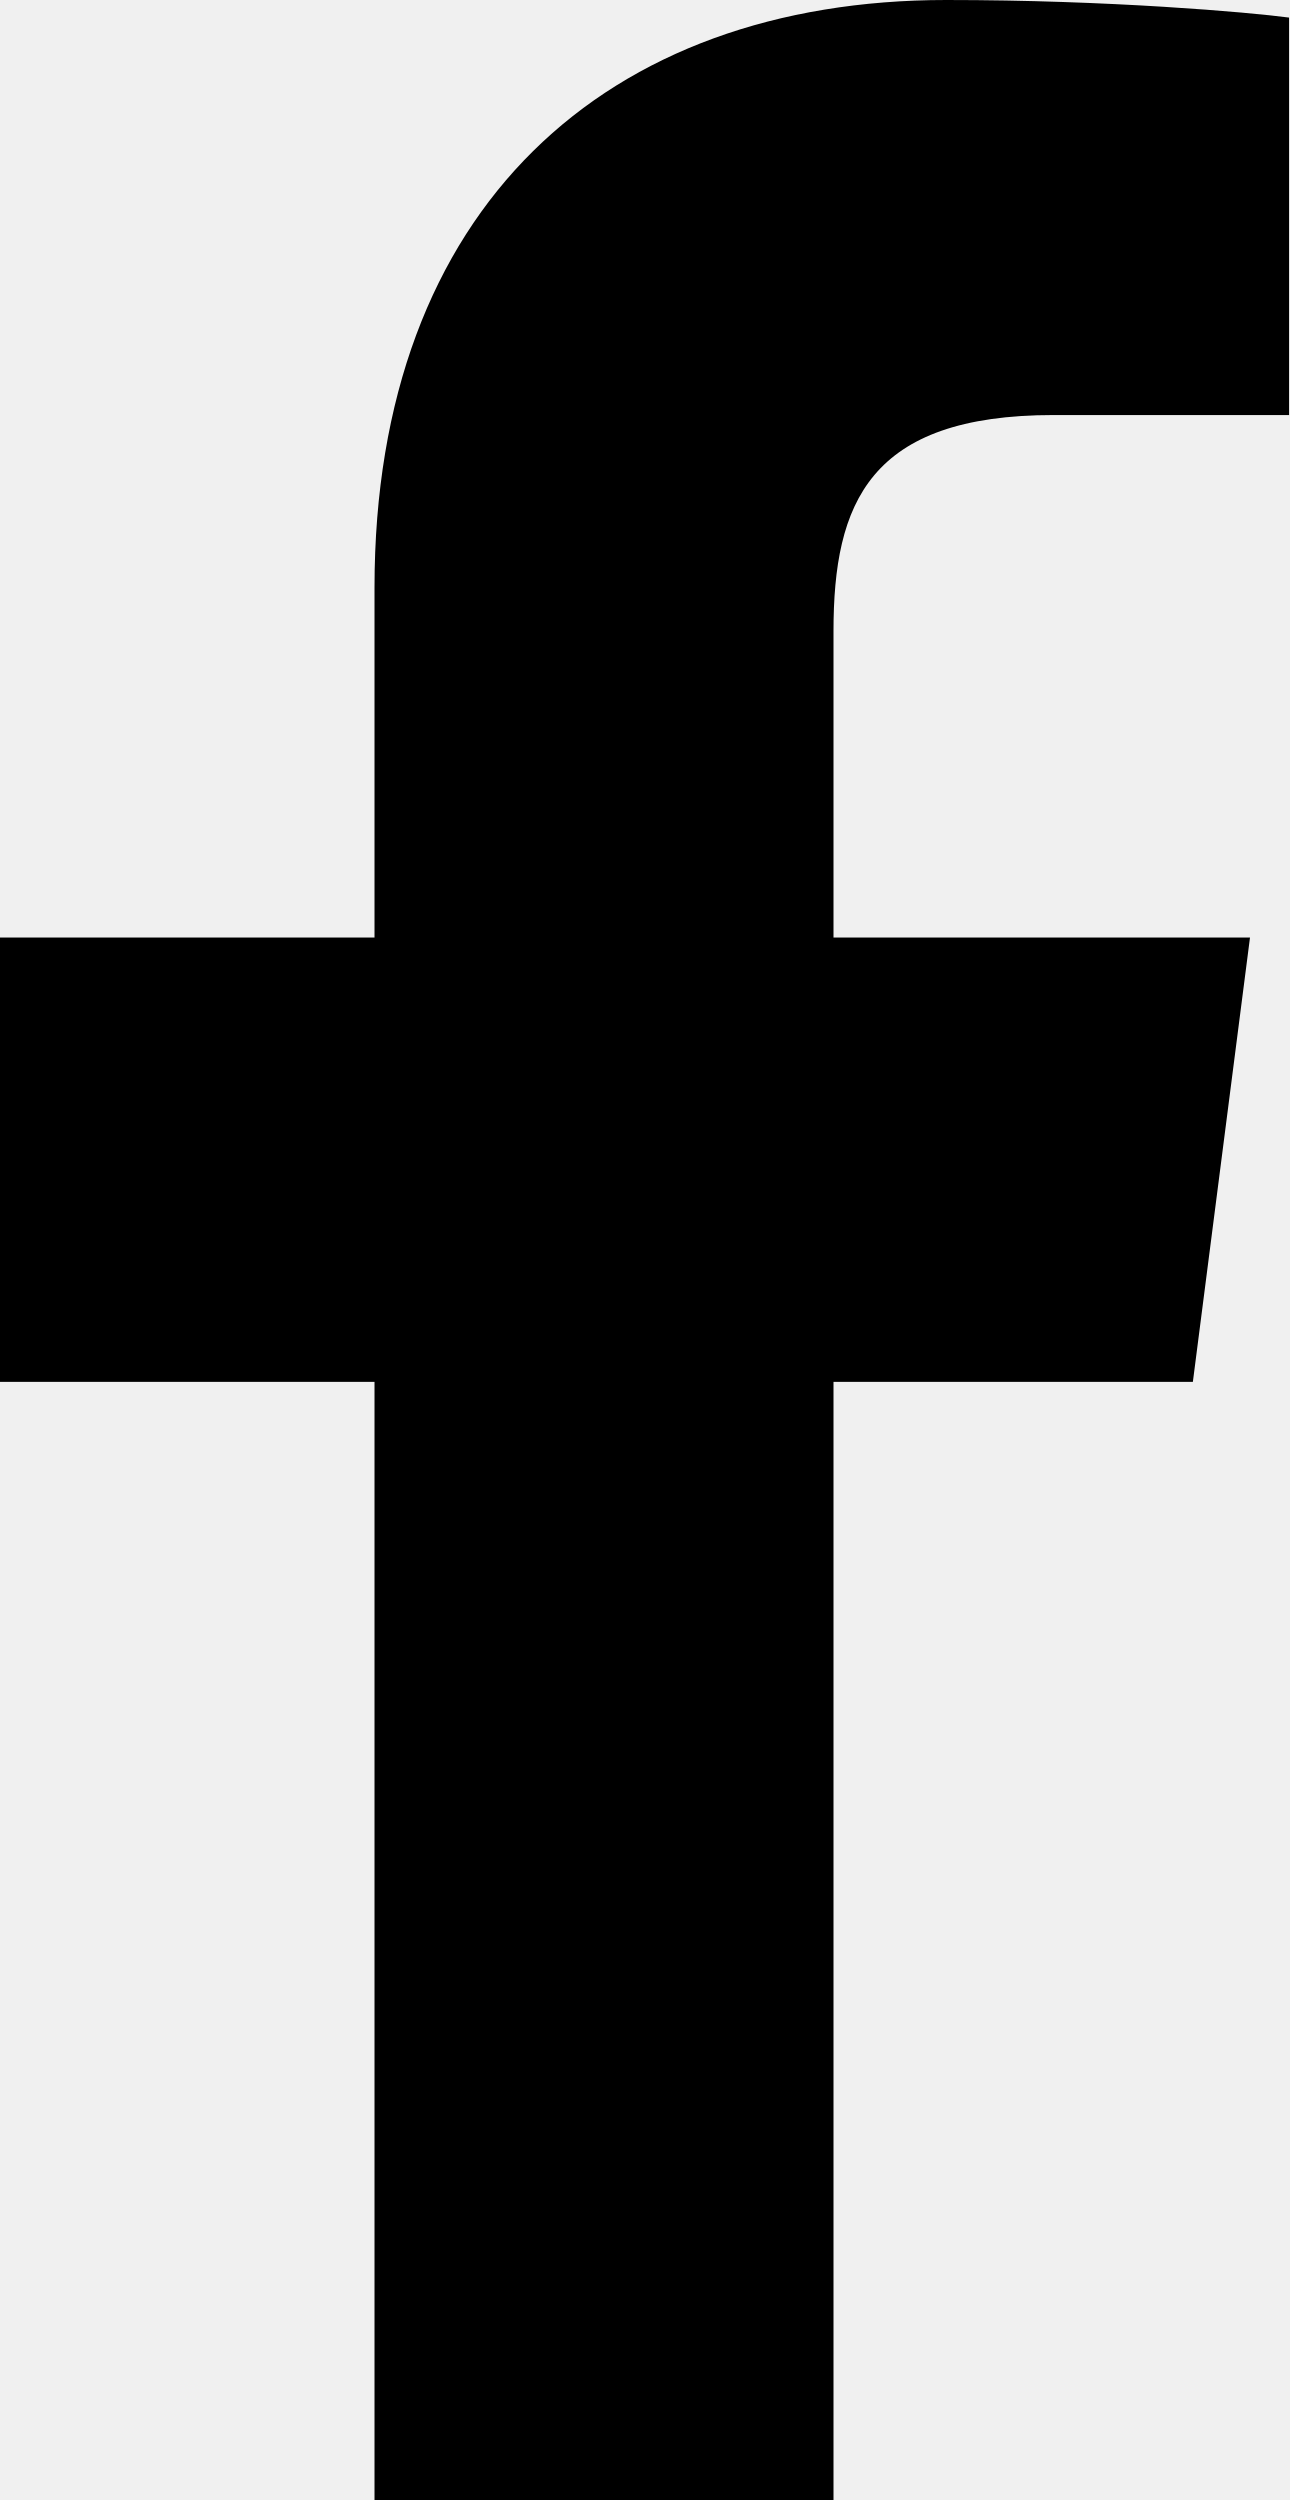
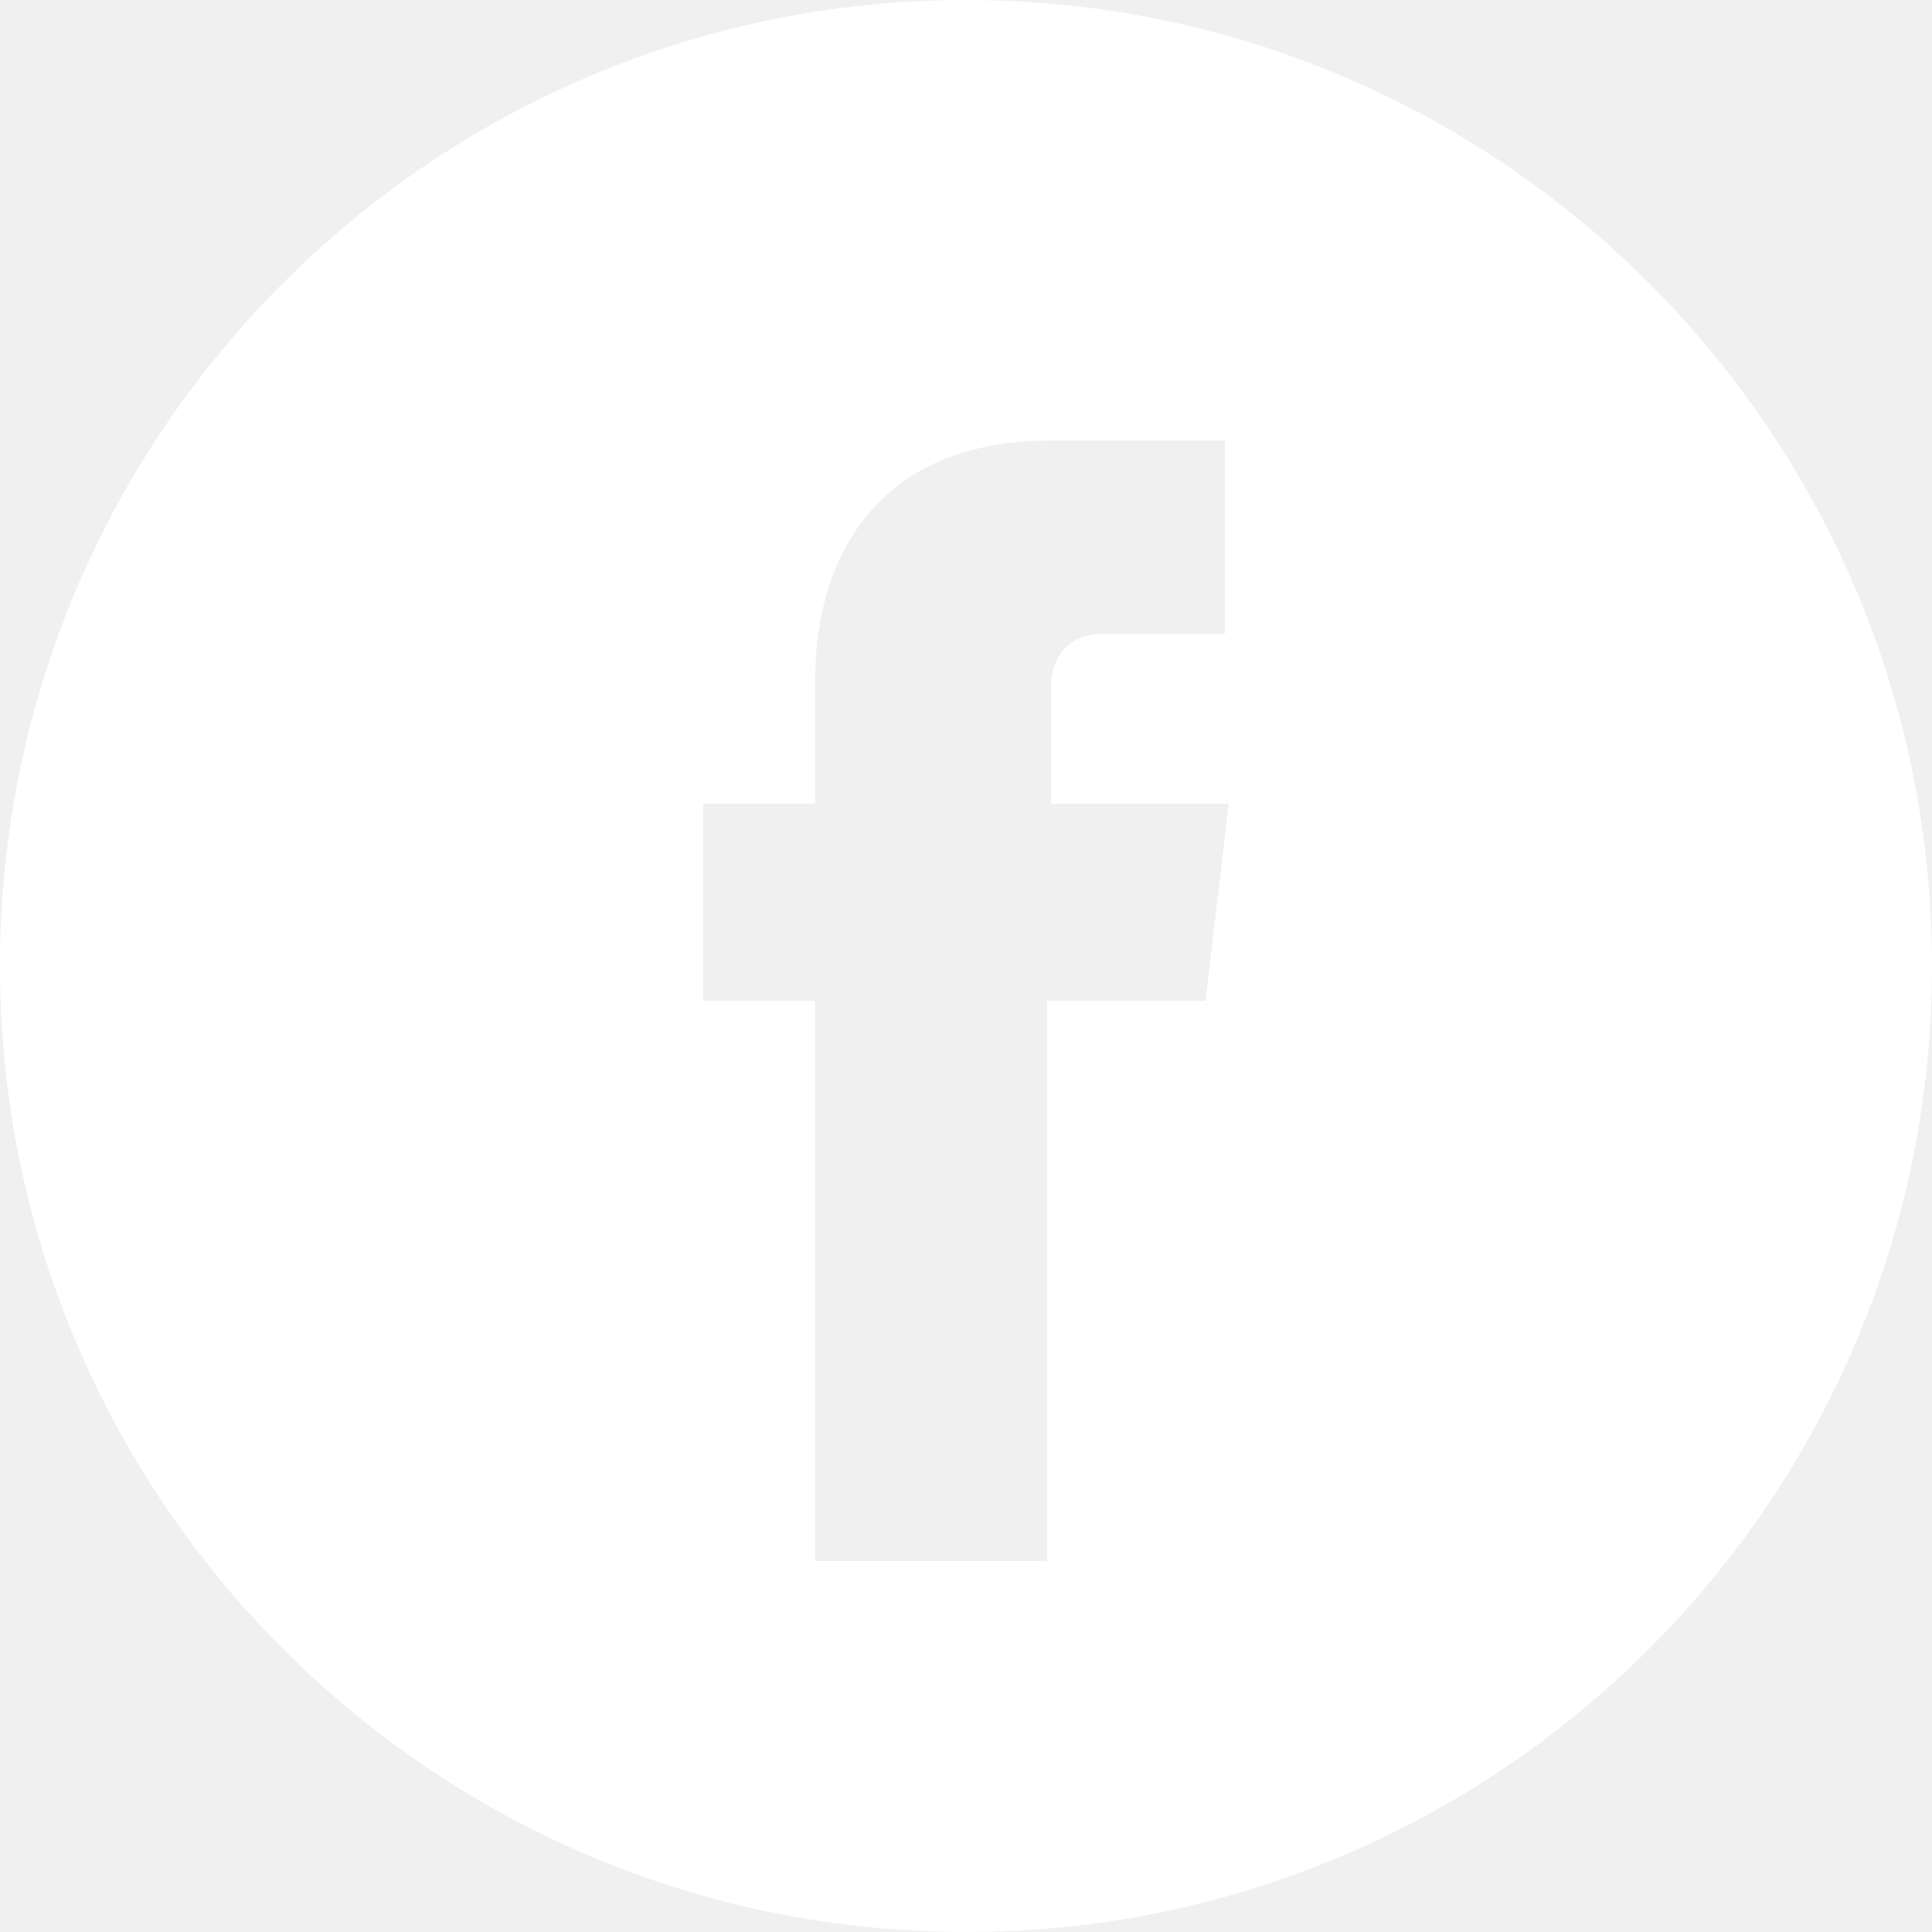
- <svg xmlns="http://www.w3.org/2000/svg" viewBox="0 0 264 512">
-   <path d="M76.7 512V283H0v-91h76.7v-71.7C76.7 42.4 124.3 0 193.8 0c33.3 0 61.9 2.5 70.2 3.6V85h-48.2c-37.8 0-45.1 18-45.1 44.3V192H256l-11.7 91h-73.6v229" />
+ <svg xmlns="http://www.w3.org/2000/svg" version="1.1" id="Calque_1" x="0px" y="0px" viewBox="0 0 50 50" style="enable-background:new 0 0 50 50;" xml:space="preserve">
+   <style type="text/css">
+ 	.st0{fill:#FFFFFF;}
+ </style>
+   <path class="st0" d="M25,0C11.2,0,0,11.2,0,25c0,13.8,11.2,25,25,25c13.8,0,25-11.2,25-25C50,11.2,38.8,0,25,0L25,0z M31.2,25.9  h-4.1v14.5h-6V25.9h-2.9v-5.1h2.9v-3.3c0-2.4,1.1-6.1,6.1-6.1l4.5,0v5h-3.2c-0.5,0-1.3,0.3-1.3,1.4v3h4.6L31.2,25.9z M31.2,25.9" />
</svg>
